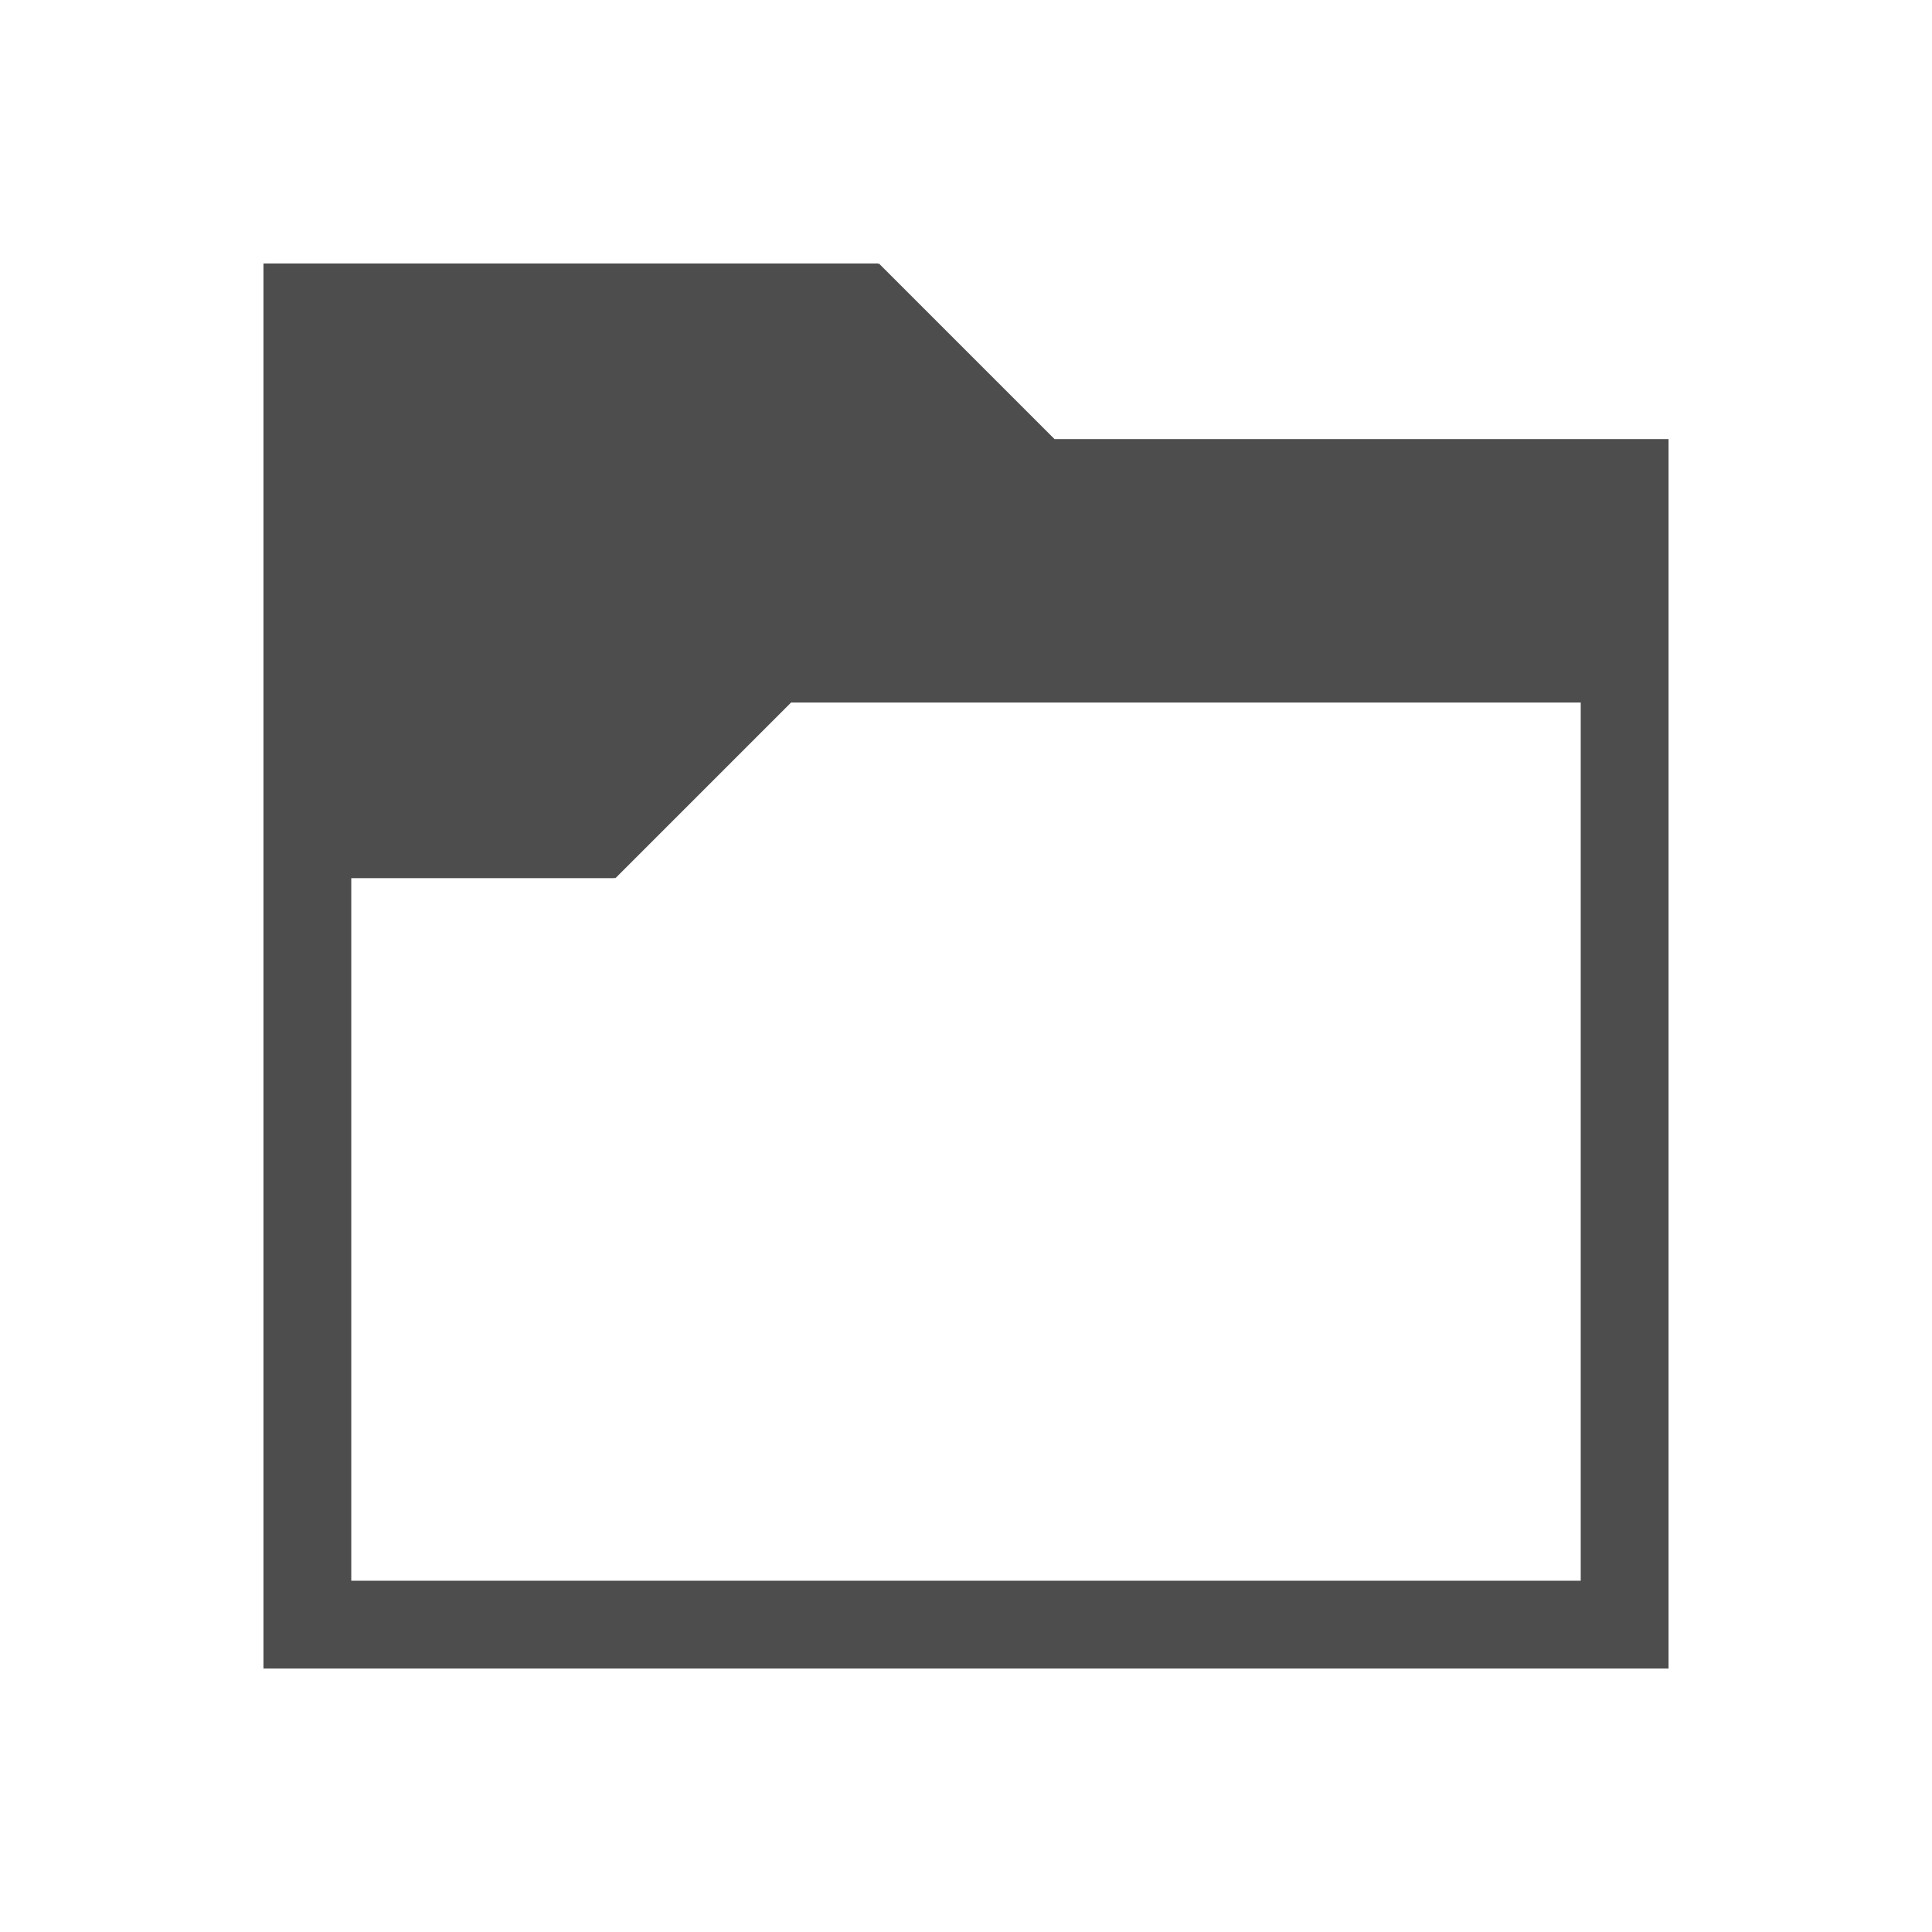
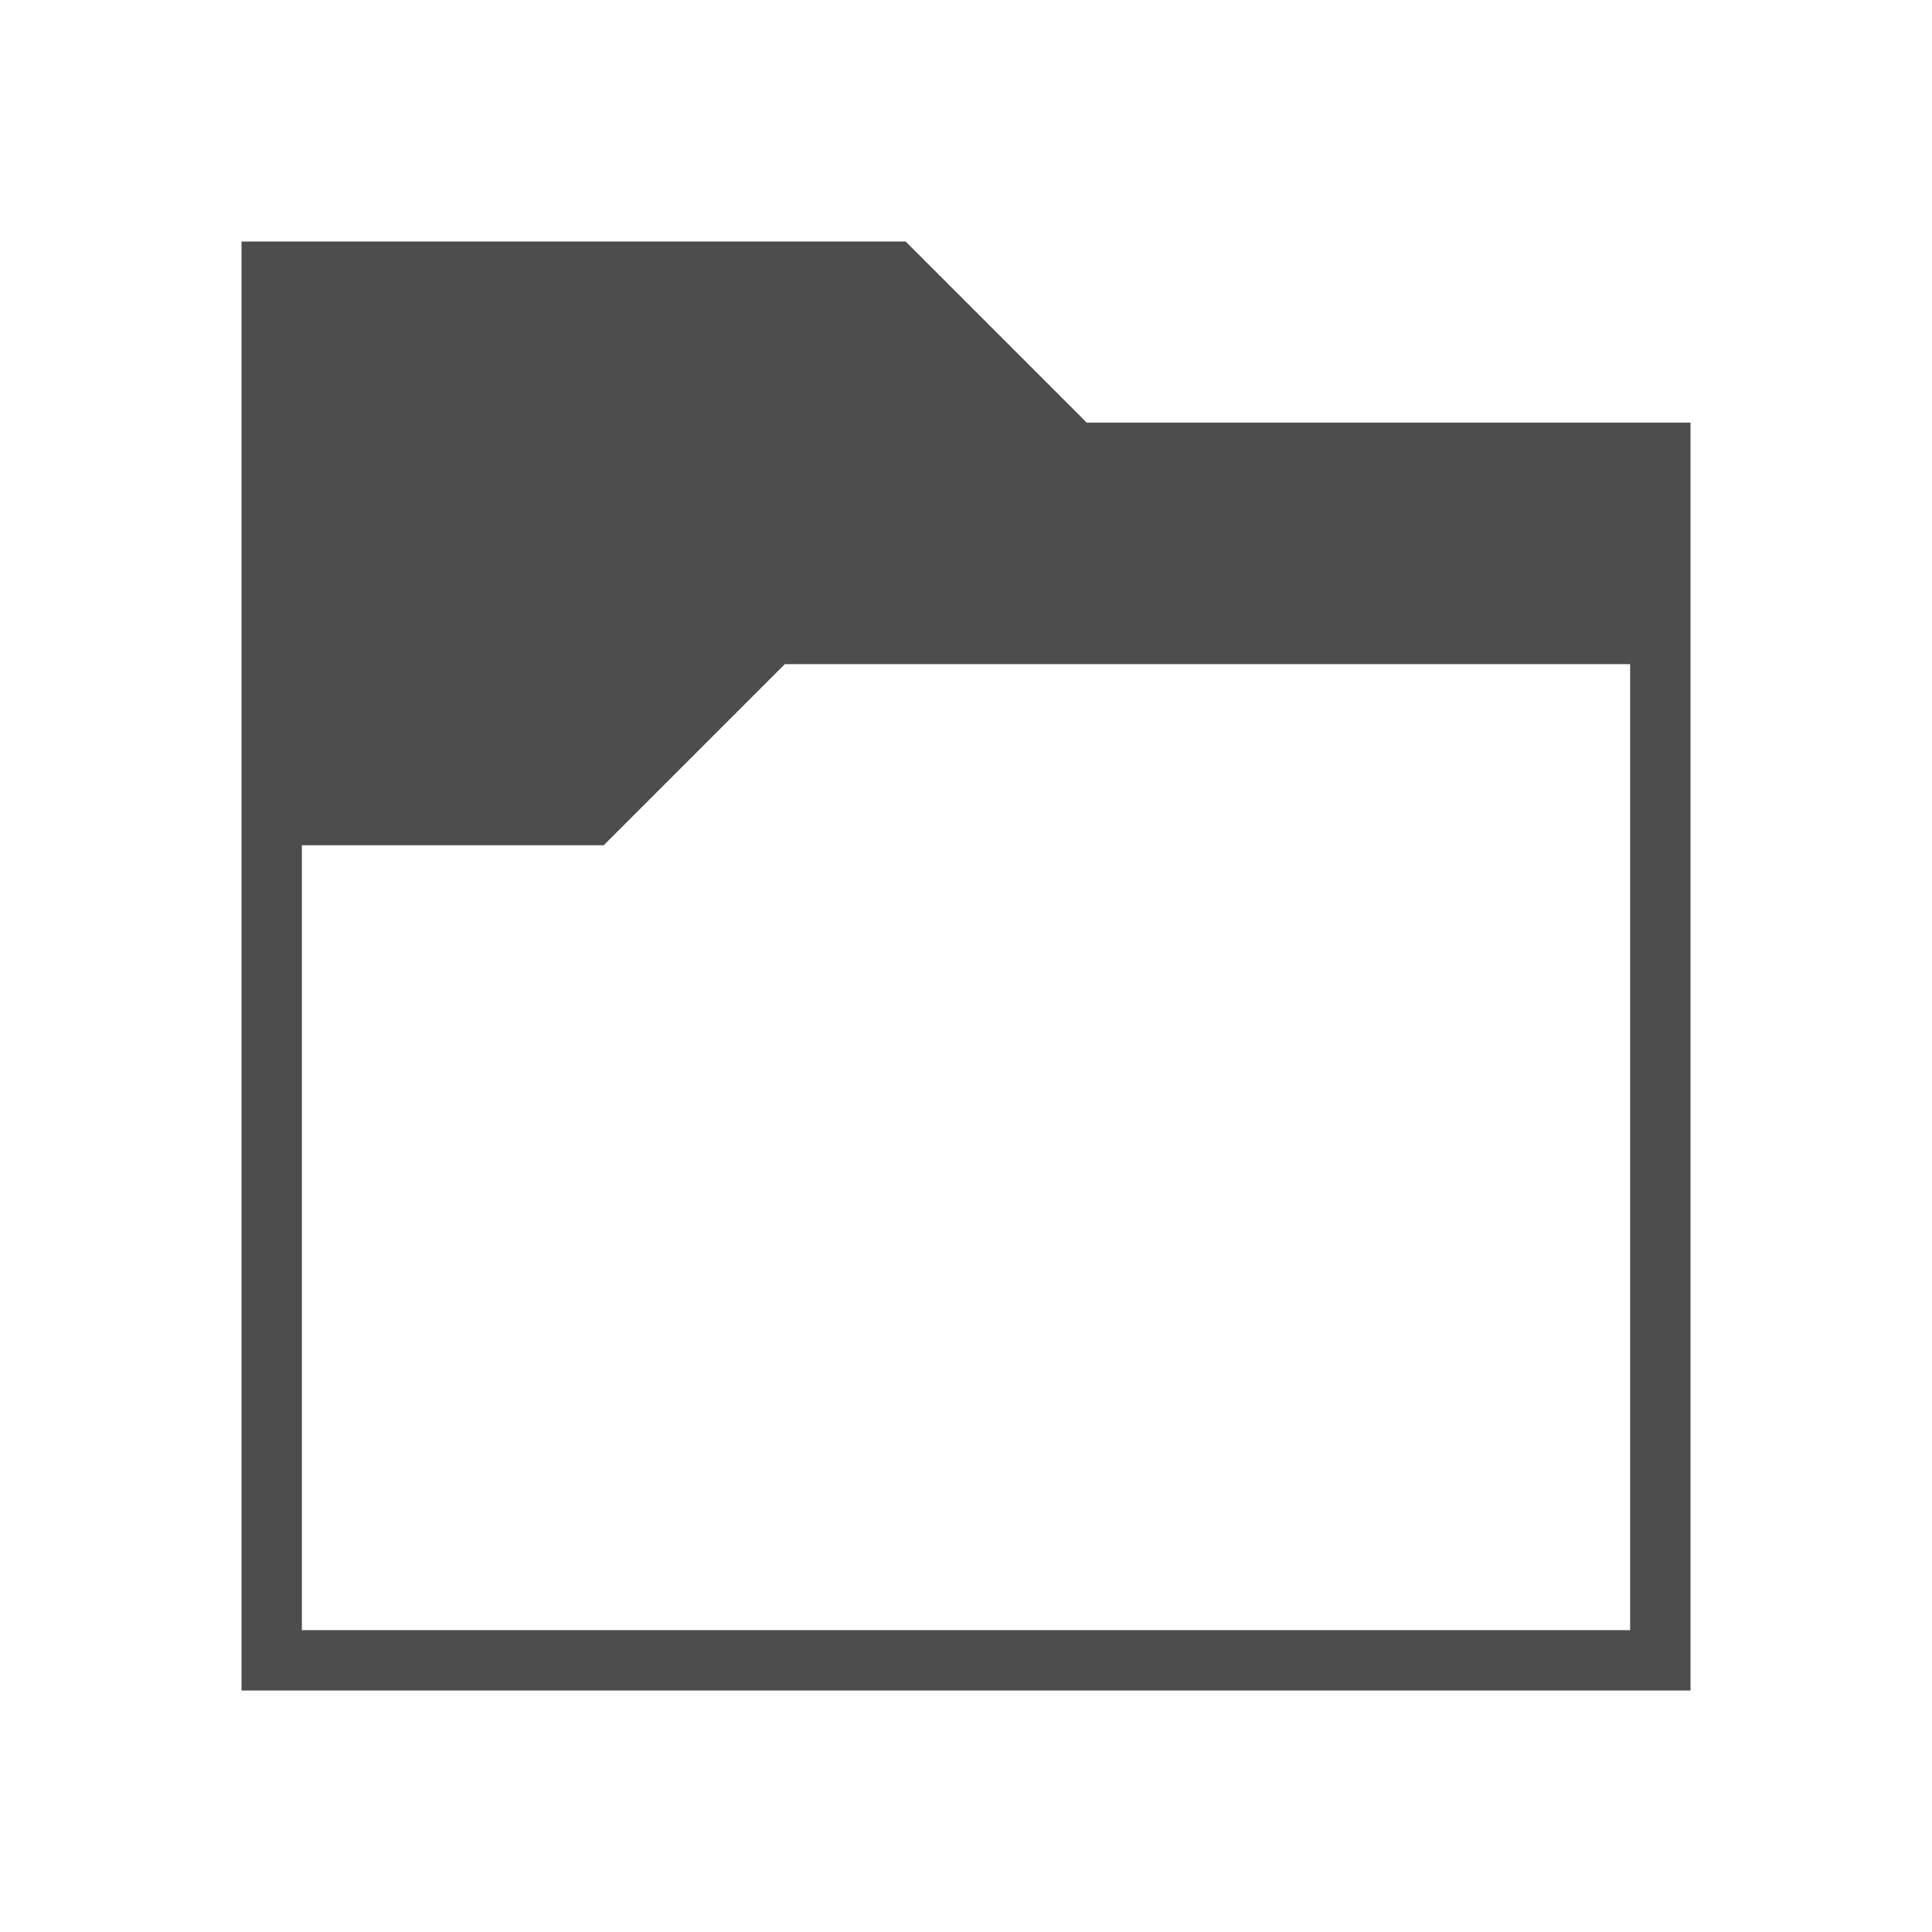
- <svg xmlns="http://www.w3.org/2000/svg" id="svg2" version="1.1" viewBox="0 0 22 22">
-   <defs id="defs4">
+ <svg xmlns="http://www.w3.org/2000/svg" viewBox="0 0 32 32">
+   <defs id="defs3051">
    <style type="text/css" id="current-color-scheme">
      .ColorScheme-Text {
        color:#4d4d4d;
      }
-       .ColorScheme-Background {
-         color:#eff0f1;
-       }
-       .ColorScheme-Highlight {
-         color:#3daee9;
-       }
-       .ColorScheme-ViewText {
-         color:#31363b;
-       }
-       .ColorScheme-ViewBackground {
-         color:#fcfcfc;
-       }
-       .ColorScheme-ViewHover {
-         color:#93cee9;
-       }
-       .ColorScheme-ViewFocus{
-         color:#3daee9;
-       }
-       .ColorScheme-ButtonText {
-         color:#31363b;
-       }
-       .ColorScheme-ButtonBackground {
-         color:#eff0f1;
-       }
-       .ColorScheme-ButtonHover {
-         color:#93cee9;
-       }
-       .ColorScheme-ButtonFocus{
-         color:#3daee9;
-       }
      </style>
  </defs>
-   <g id="layer1" transform="translate(0,-1030.362)">
-     <path style="fill:currentColor;fill-opacity:1;stroke:none" d="M 3 3 L 3 4 L 3 19 L 4 19 L 19 19 L 19 18 L 19 5 L 12.008 5 L 10.008 3 L 10 3.008 L 10 3 L 4 3 L 3 3 z M 9.008 8 L 18 8 L 18 18 L 4 18 L 4 10 L 7 10 L 7 9.992 L 7.008 10 L 9.008 8 z " transform="translate(0,1030.362)" id="rect4069" class="ColorScheme-Text" />
-   </g>
+   <path style="fill:currentColor;fill-opacity:1;stroke:none" d="m4 4v24h24l-1-1h-22v-13h5l3-3h14v16l1 1v-21h-10l-3-3z" class="ColorScheme-Text" />
</svg>
